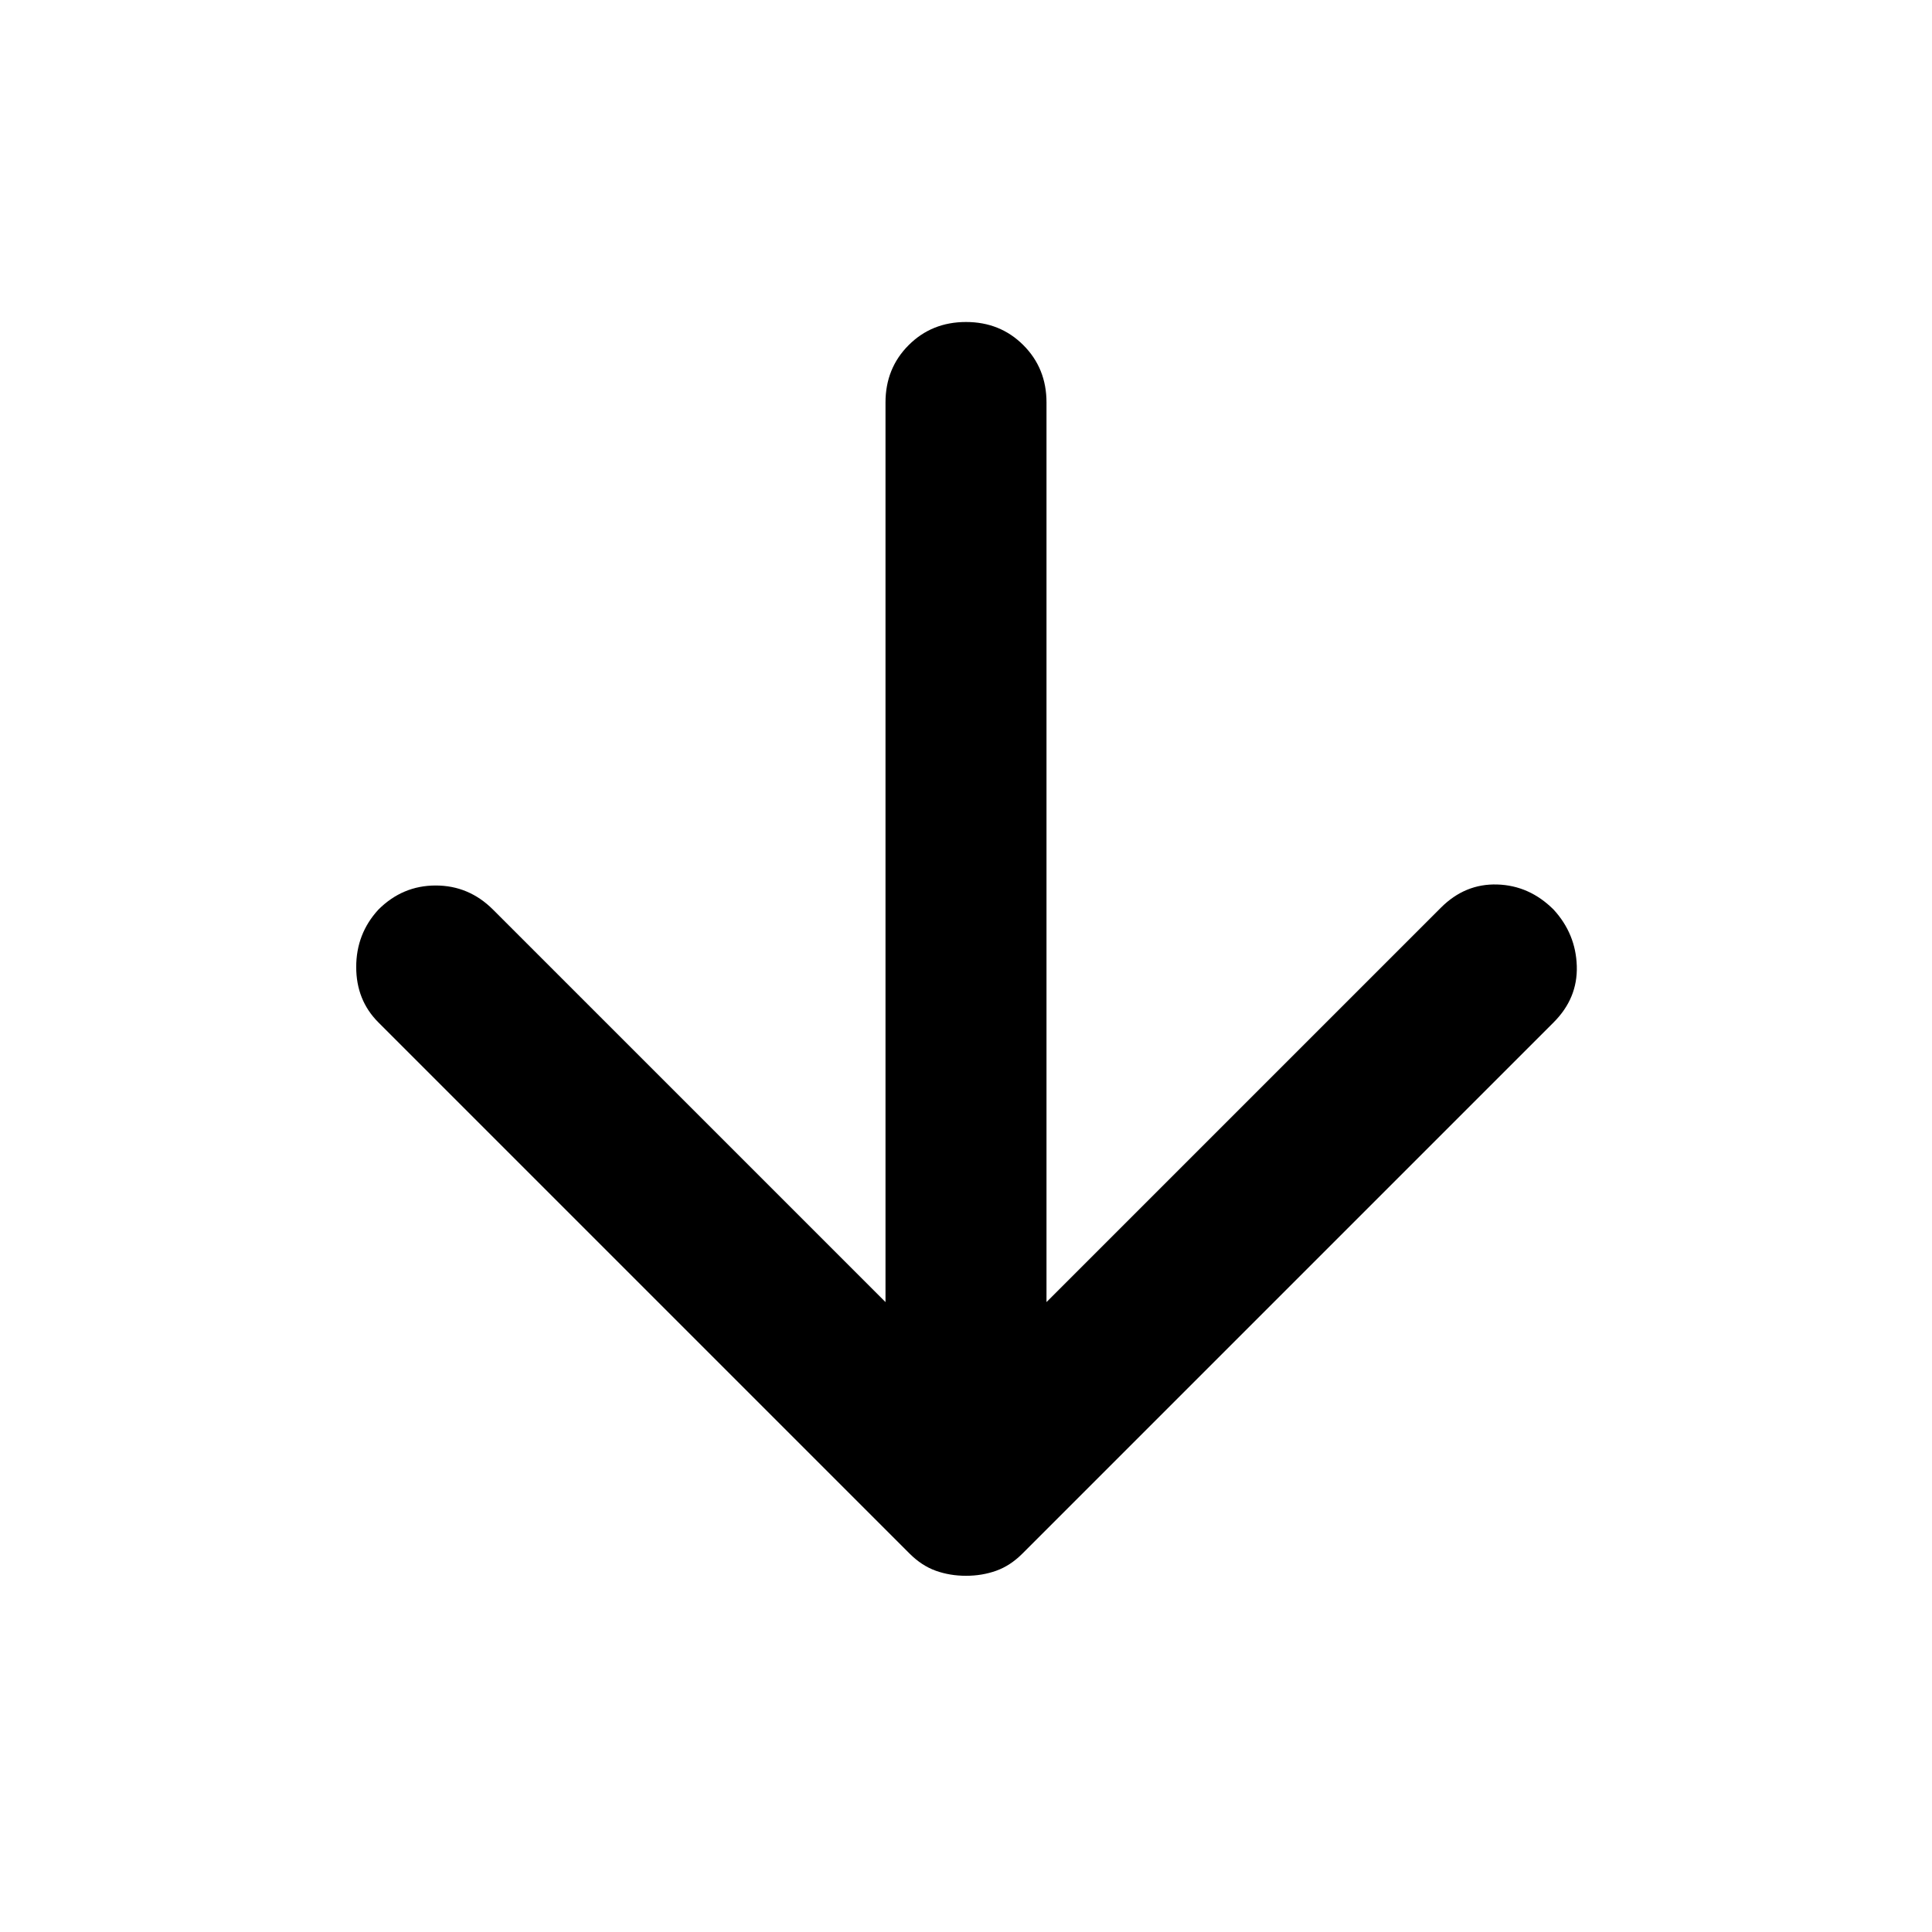
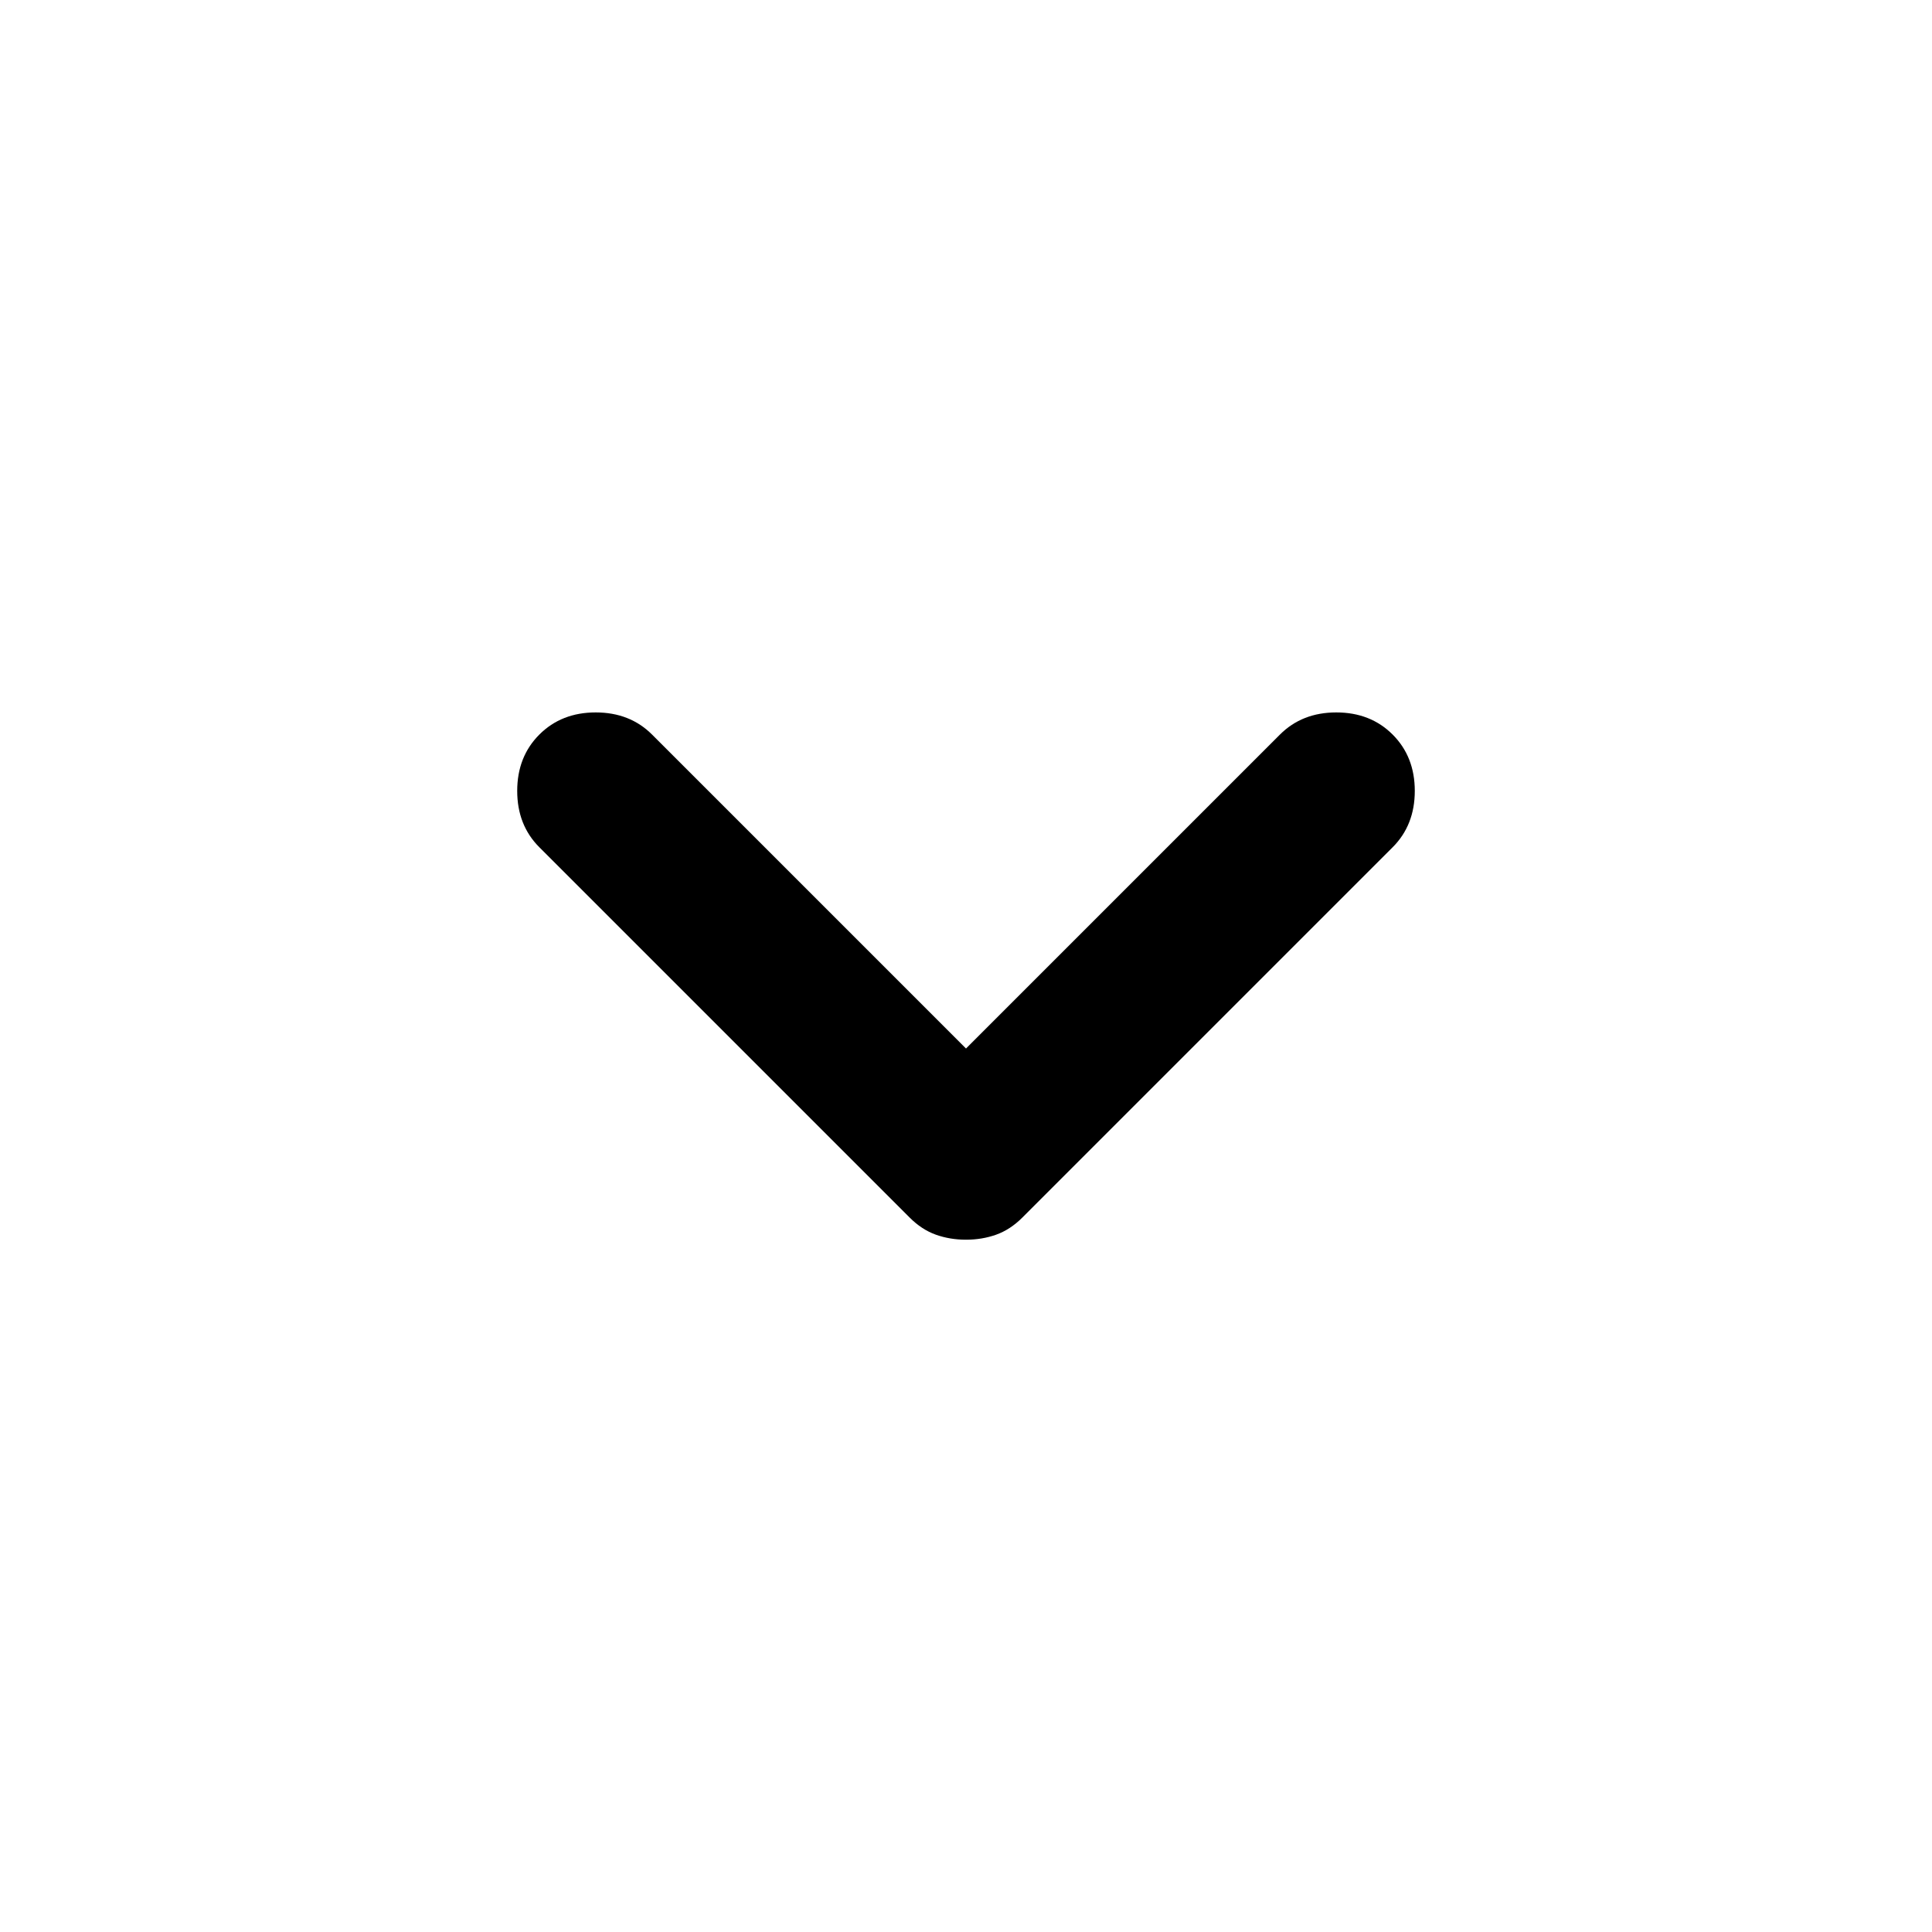
<svg xmlns="http://www.w3.org/2000/svg" height="24" viewBox="0 -960 960 960" width="24">
-   <path d="M440-313v-447q0-17 11.5-28.5T480-800q17 0 28.5 11.5T520-760v447l196-196q12-12 28-11.5t28 12.5q11 12 11.5 28T772-452L508-188q-6 6-13 8.5t-15 2.5q-8 0-15-2.5t-13-8.5L188-452q-11-11-11-27.5t11-28.5q12-12 28.5-12t28.5 12l195 195Z" />
+   <path d="M480-344q-8 0-15-2.5t-13-8.5L268-539q-11-11-11-28t11-28q11-11 28-11t28 11l156 156 156-156q11-11 28-11t28 11q11 11 11 28t-11 28L508-355q-6 6-13 8.5t-15 2.5Z" />
</svg>
